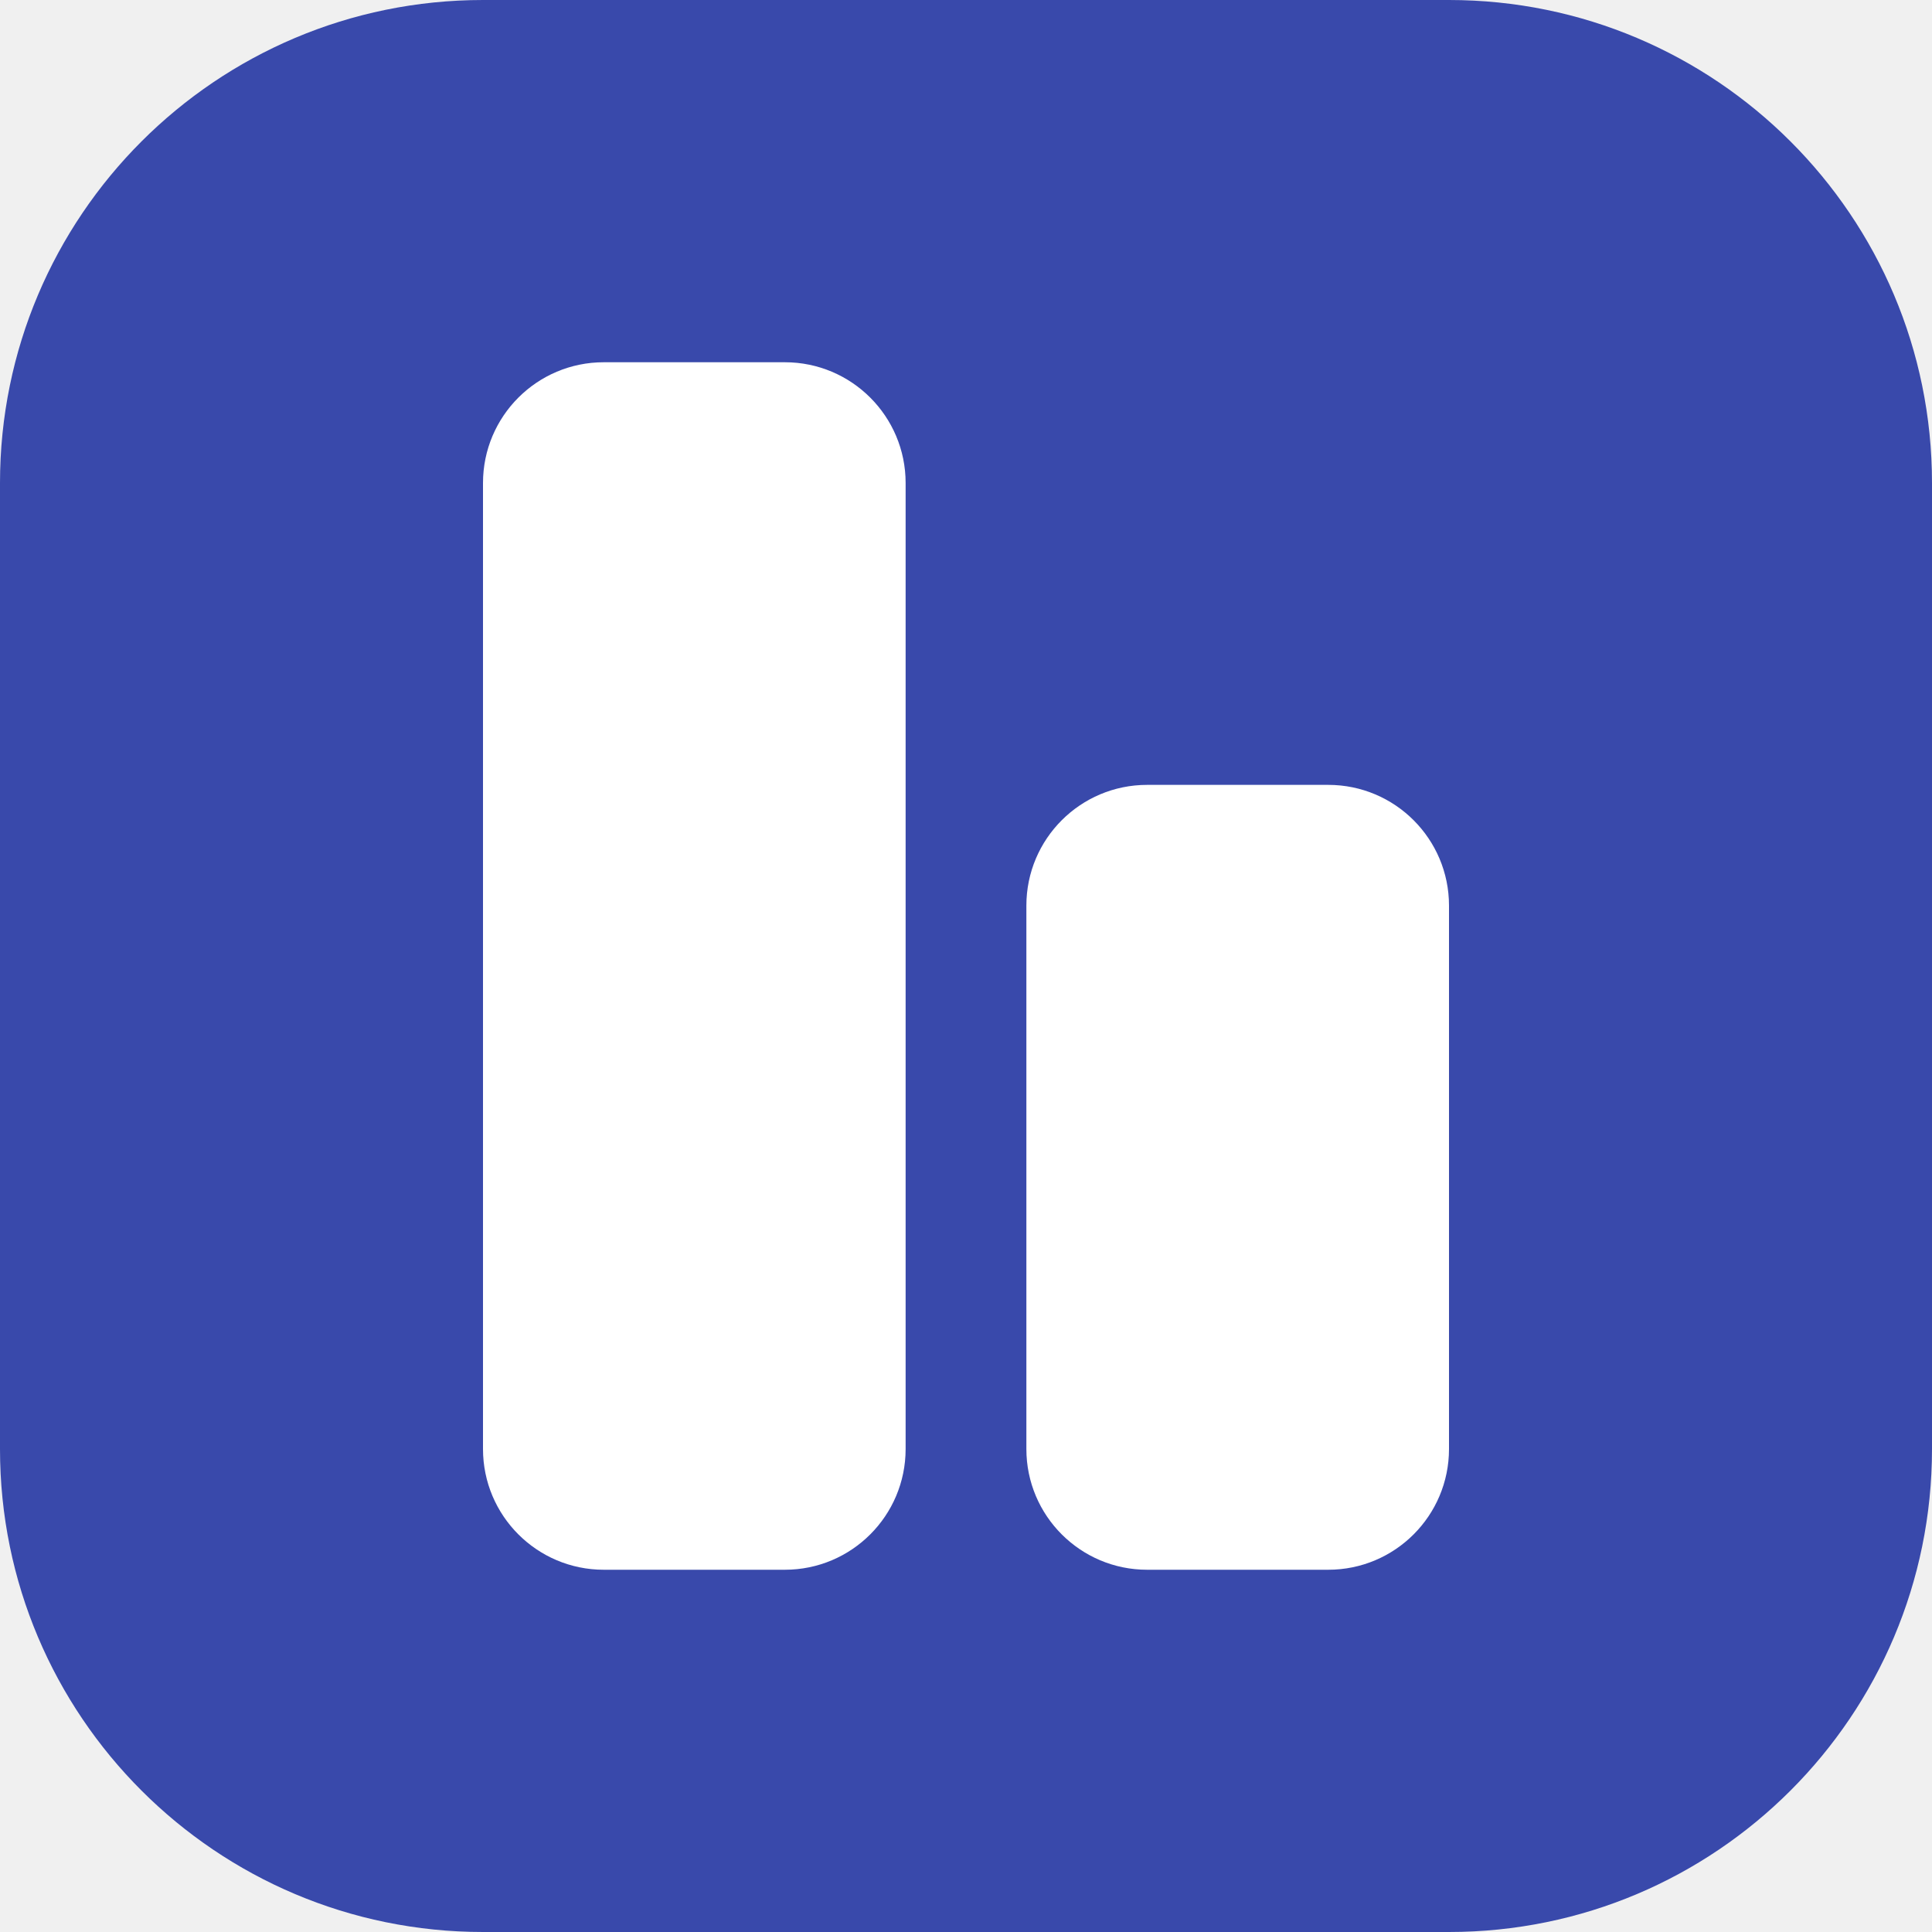
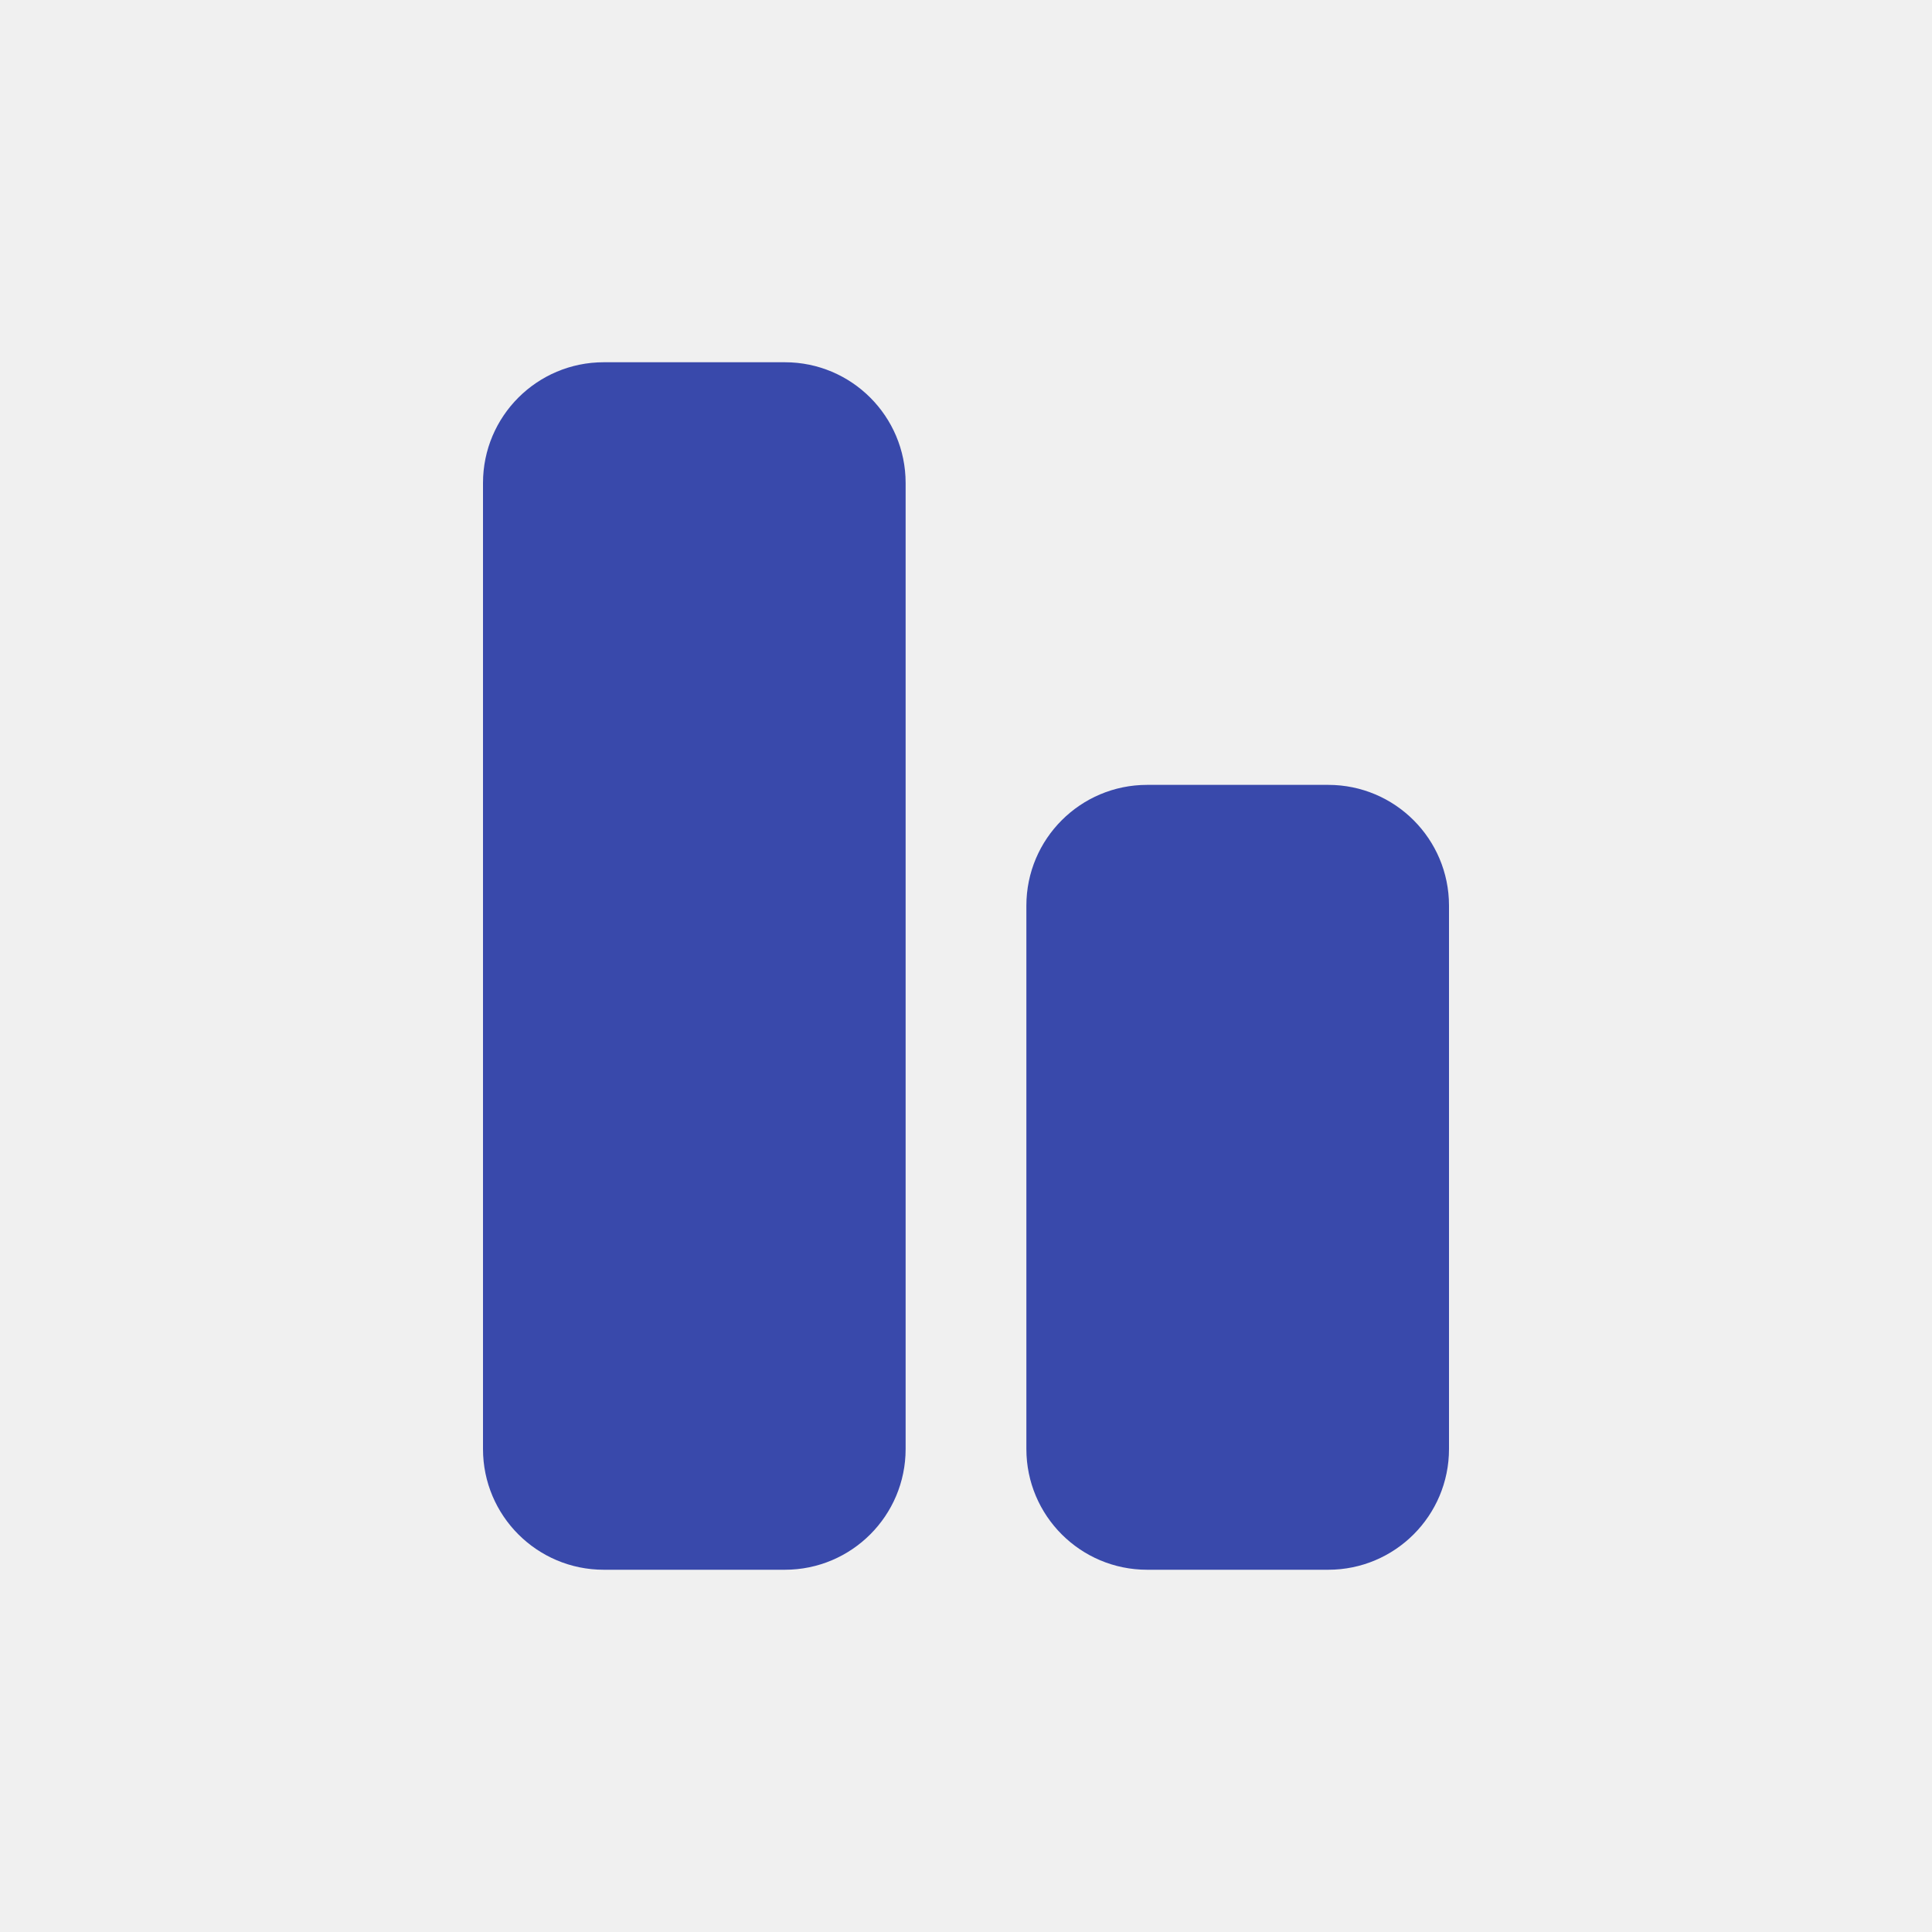
<svg xmlns="http://www.w3.org/2000/svg" viewBox="0 0 32 32">
  <style>
-     rect.bg { fill: #3949ab }
-     rect.bar { fill: #ffffff }
-     @media (prefers-color-scheme: light) {
-       rect.bg { fill: transparent }
-       rect.bar { fill: #3949ab }
+     rect.bg { fill: transparent }
+     rect.bar { fill: #3949ab }
+     @media (prefers-color-scheme: dark) {
+       rect.bg { fill: #121212 }
    }
  </style>
  <rect class="bg" width="32" height="32" rx="8" />
  <rect class="bar" x="8" y="6" width="7" height="20" rx="2" />
  <rect class="bar" x="17" y="13" width="7" height="13" rx="2" />
</svg>
